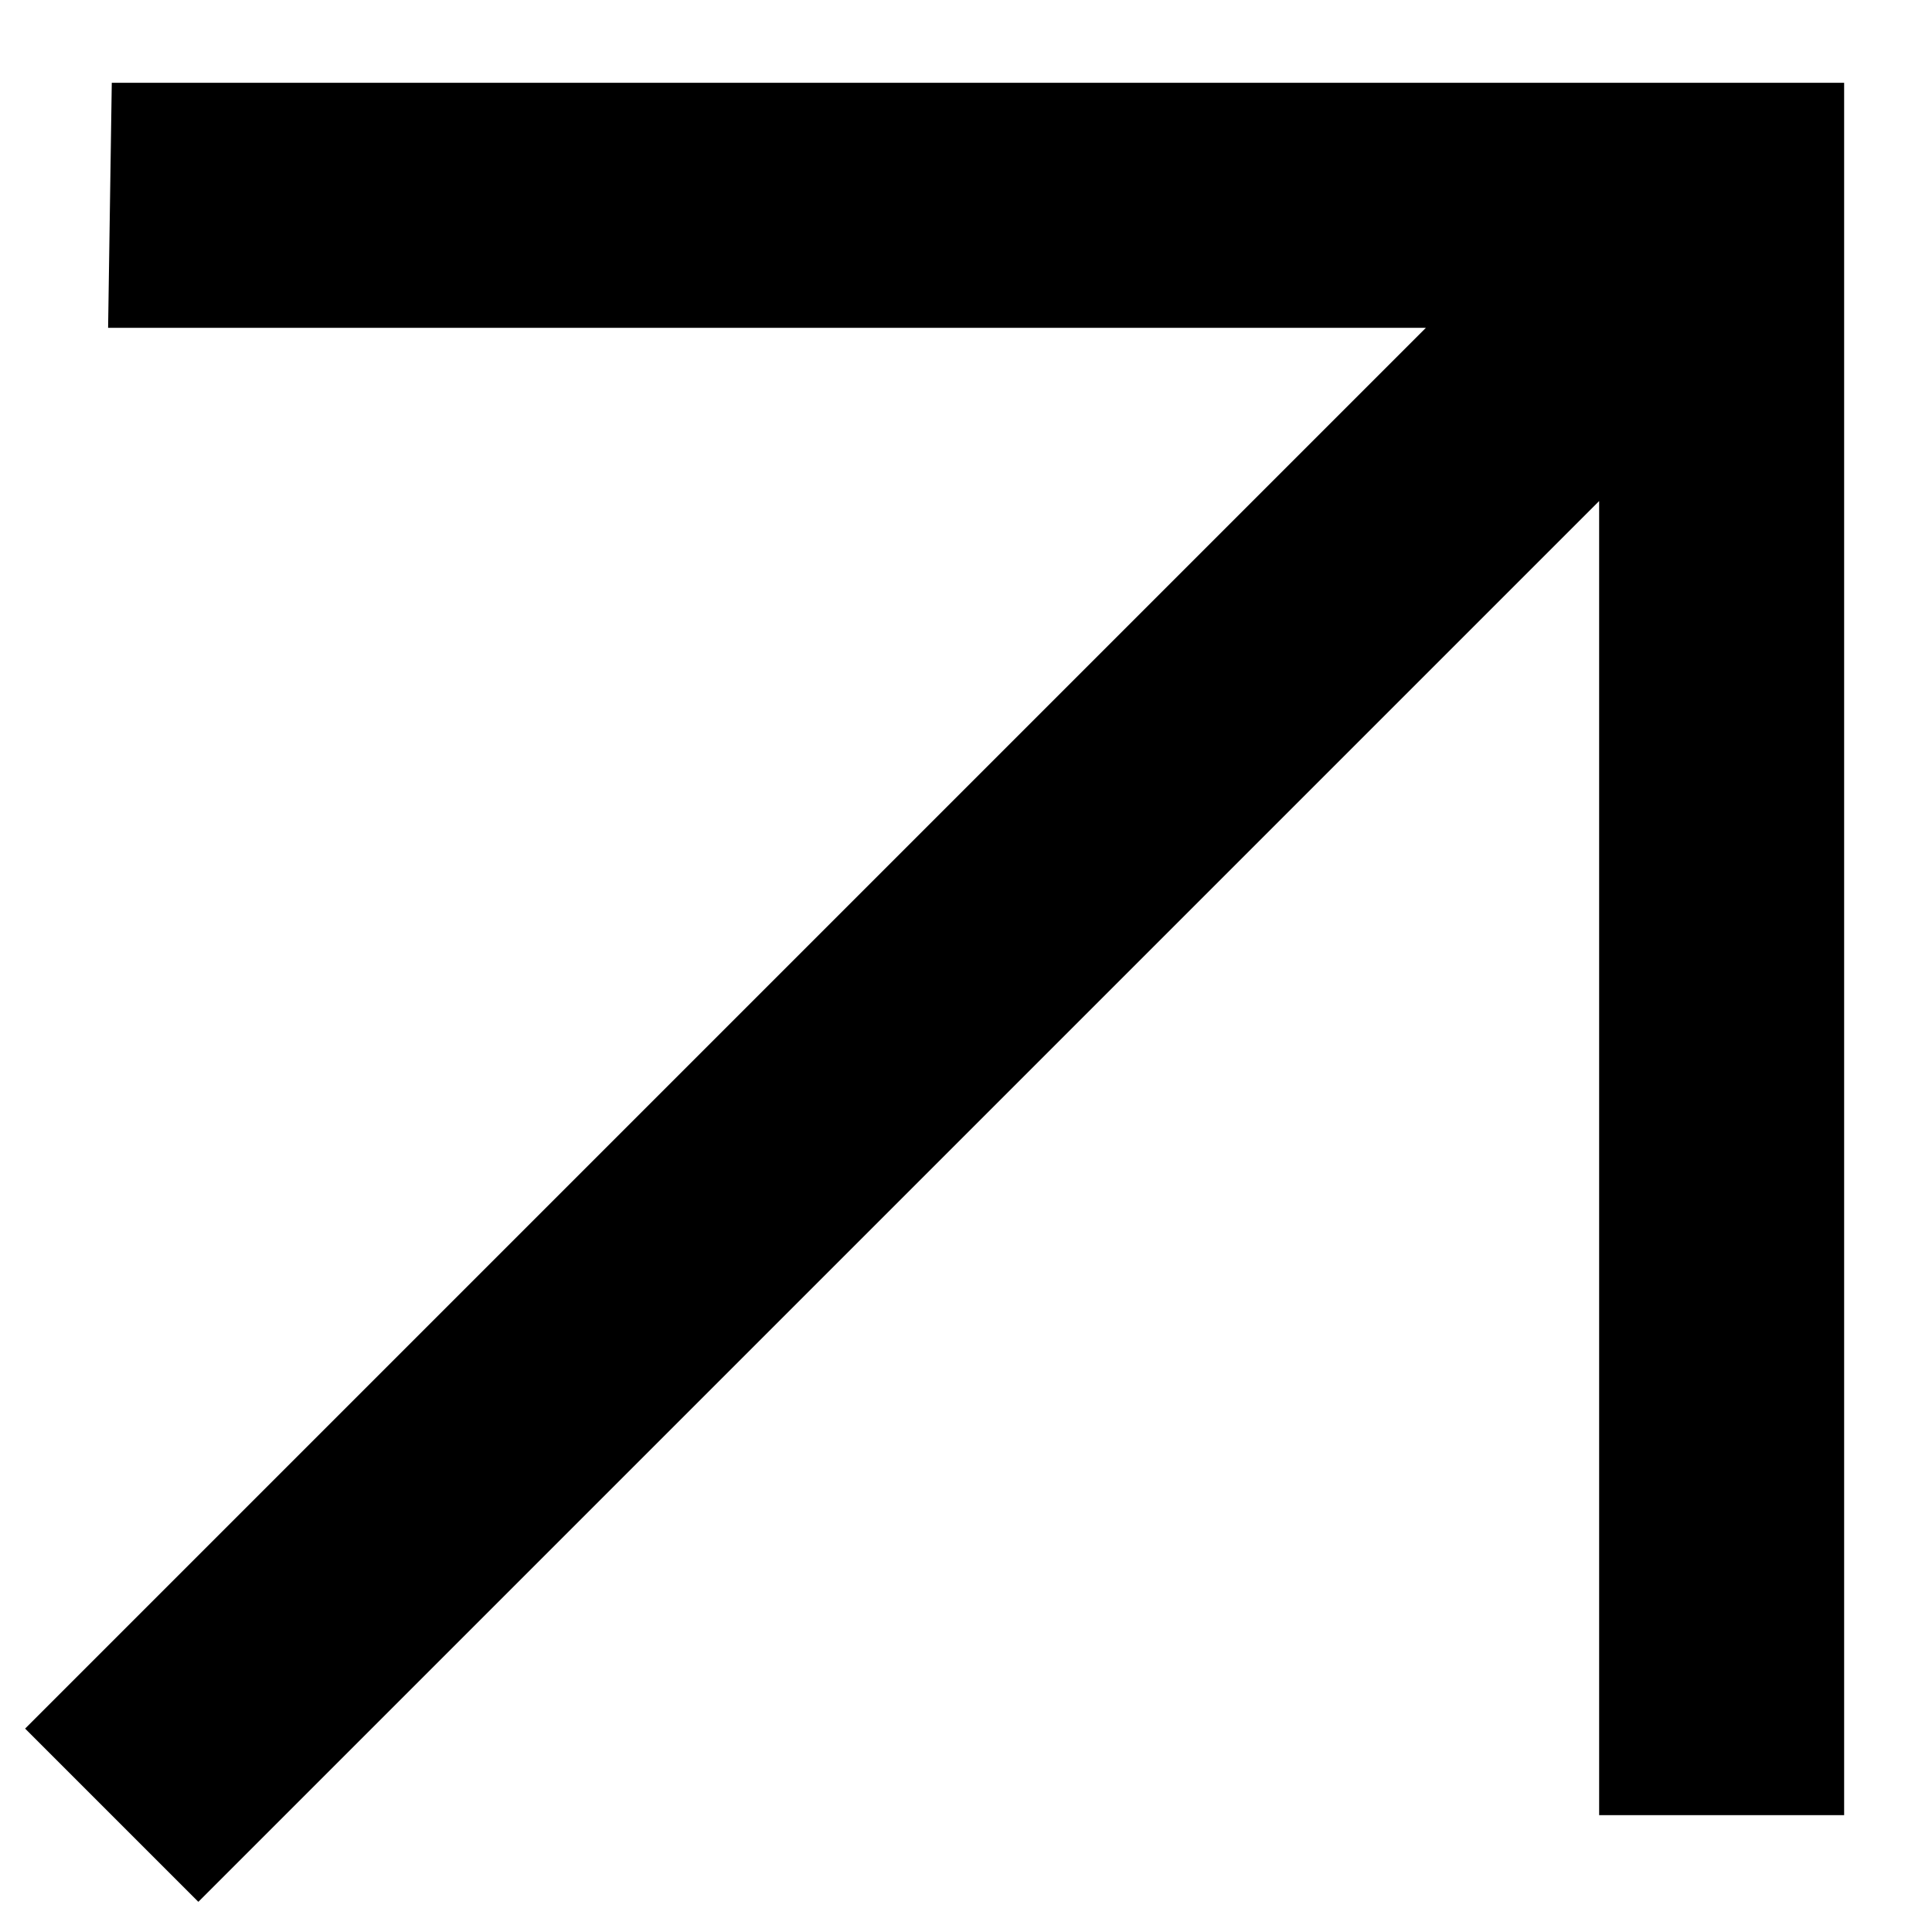
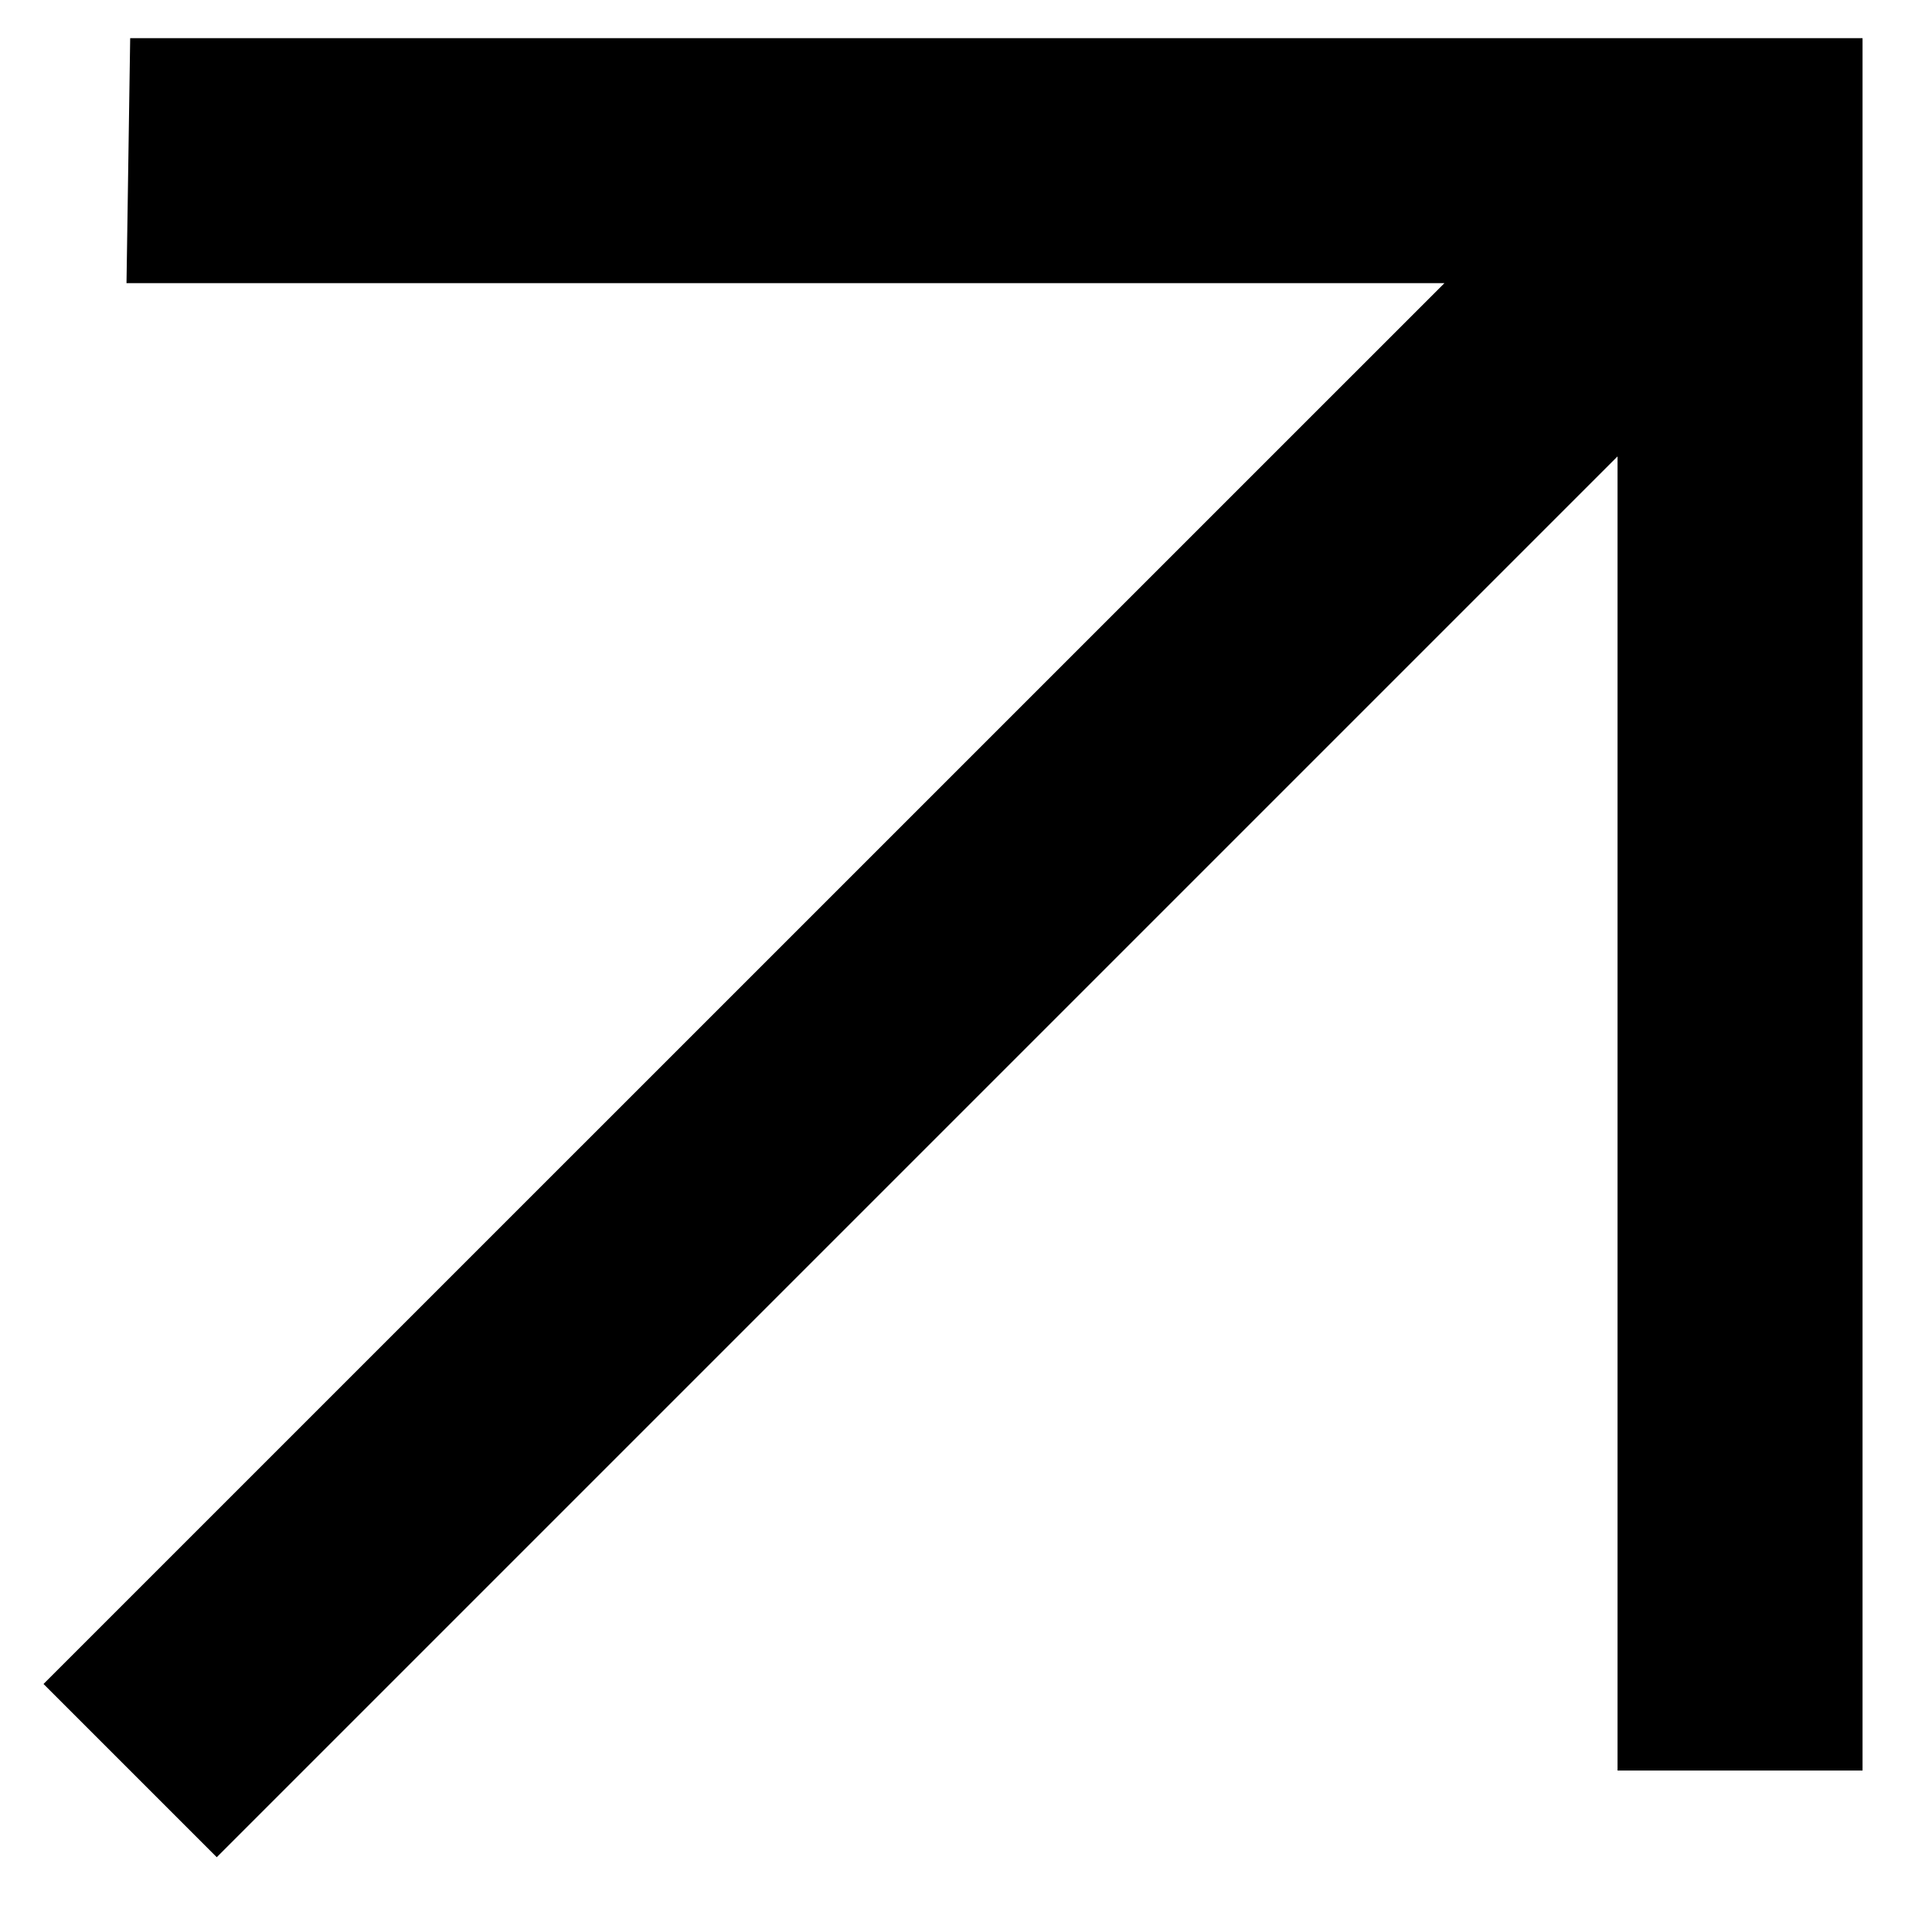
<svg xmlns="http://www.w3.org/2000/svg" width="21" height="21" viewBox="0 0 21 21" fill="none">
-   <path fill-rule="evenodd" clip-rule="evenodd" d="M1.215 0.9L1.175 3.563L15.499 3.563L0.273 18.789L2.156 20.672L17.382 5.446L17.382 19.73L20.045 19.73C20.045 12.836 20.045 7.498 20.045 0.9C12.577 0.9 17.849 0.9 1.215 0.9Z" fill="black" />
+   <path fill-rule="evenodd" clip-rule="evenodd" d="M1.415 0.415L1.375 3.078L15.7 3.078L0.473 18.304L2.356 20.187L17.582 4.961L17.582 19.245L20.245 19.245C20.245 12.352 20.245 7.013 20.245 0.415C12.777 0.415 18.05 0.415 1.415 0.415Z" fill="black" />
</svg>
